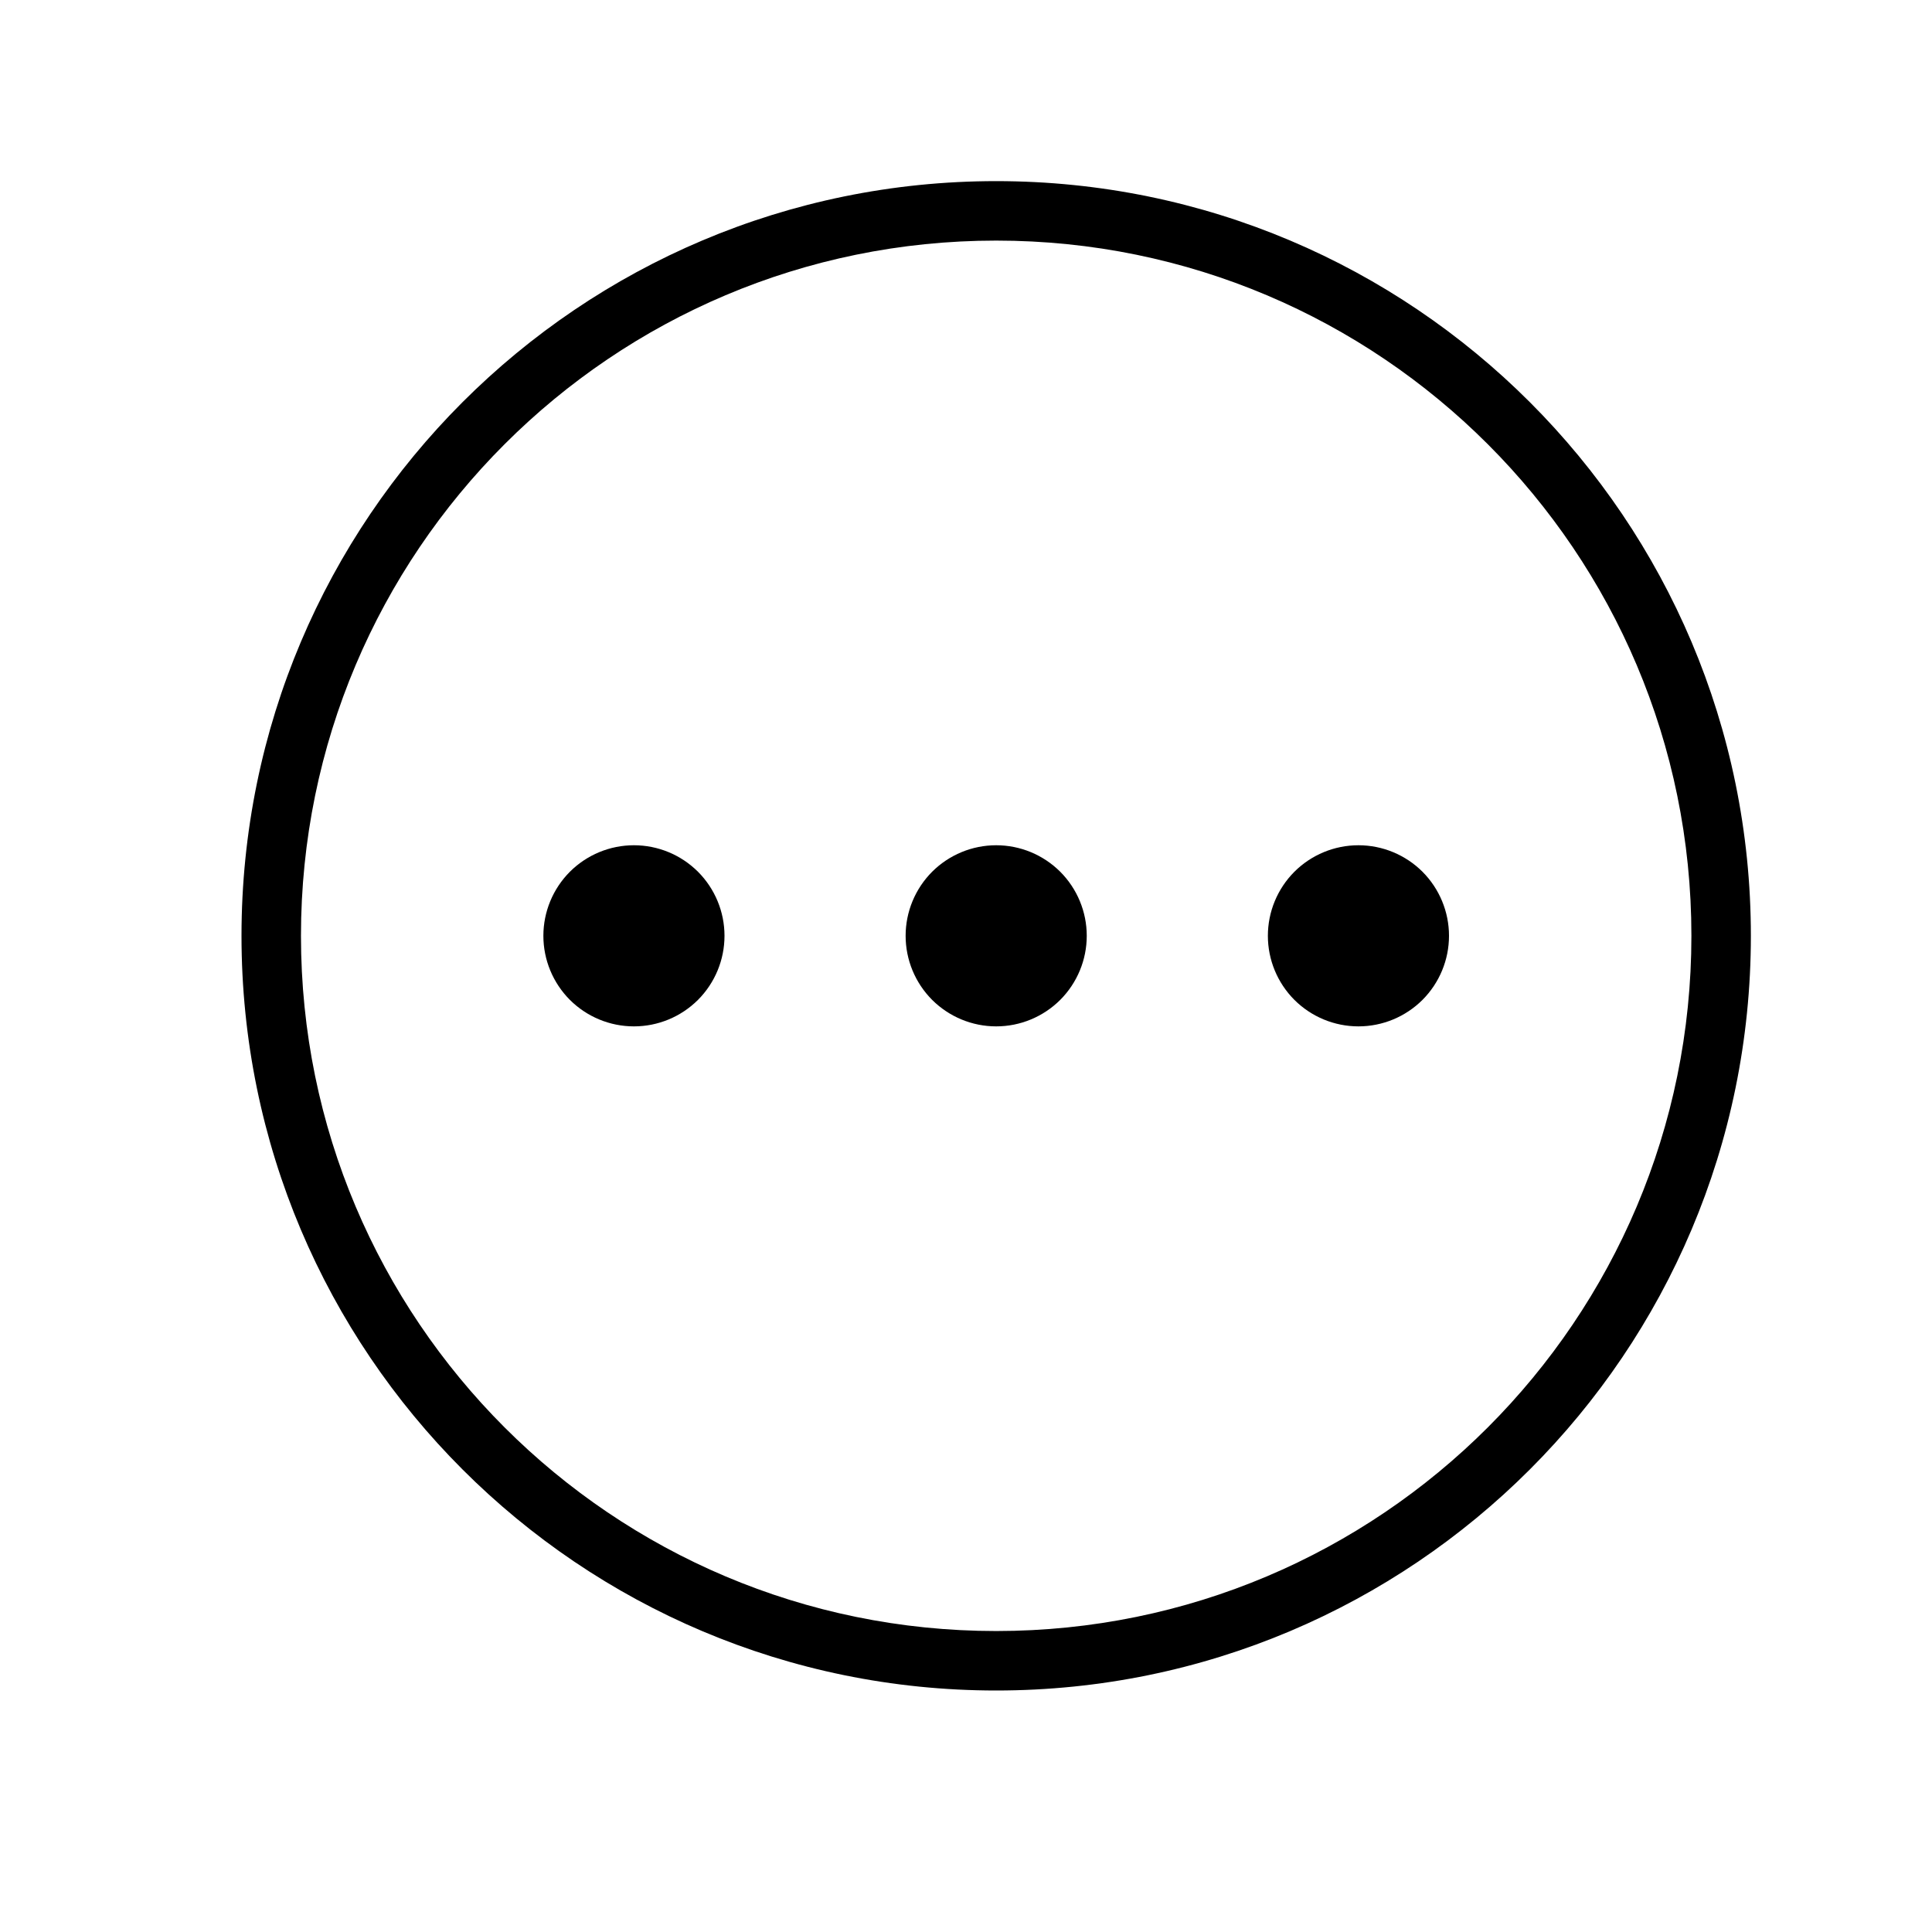
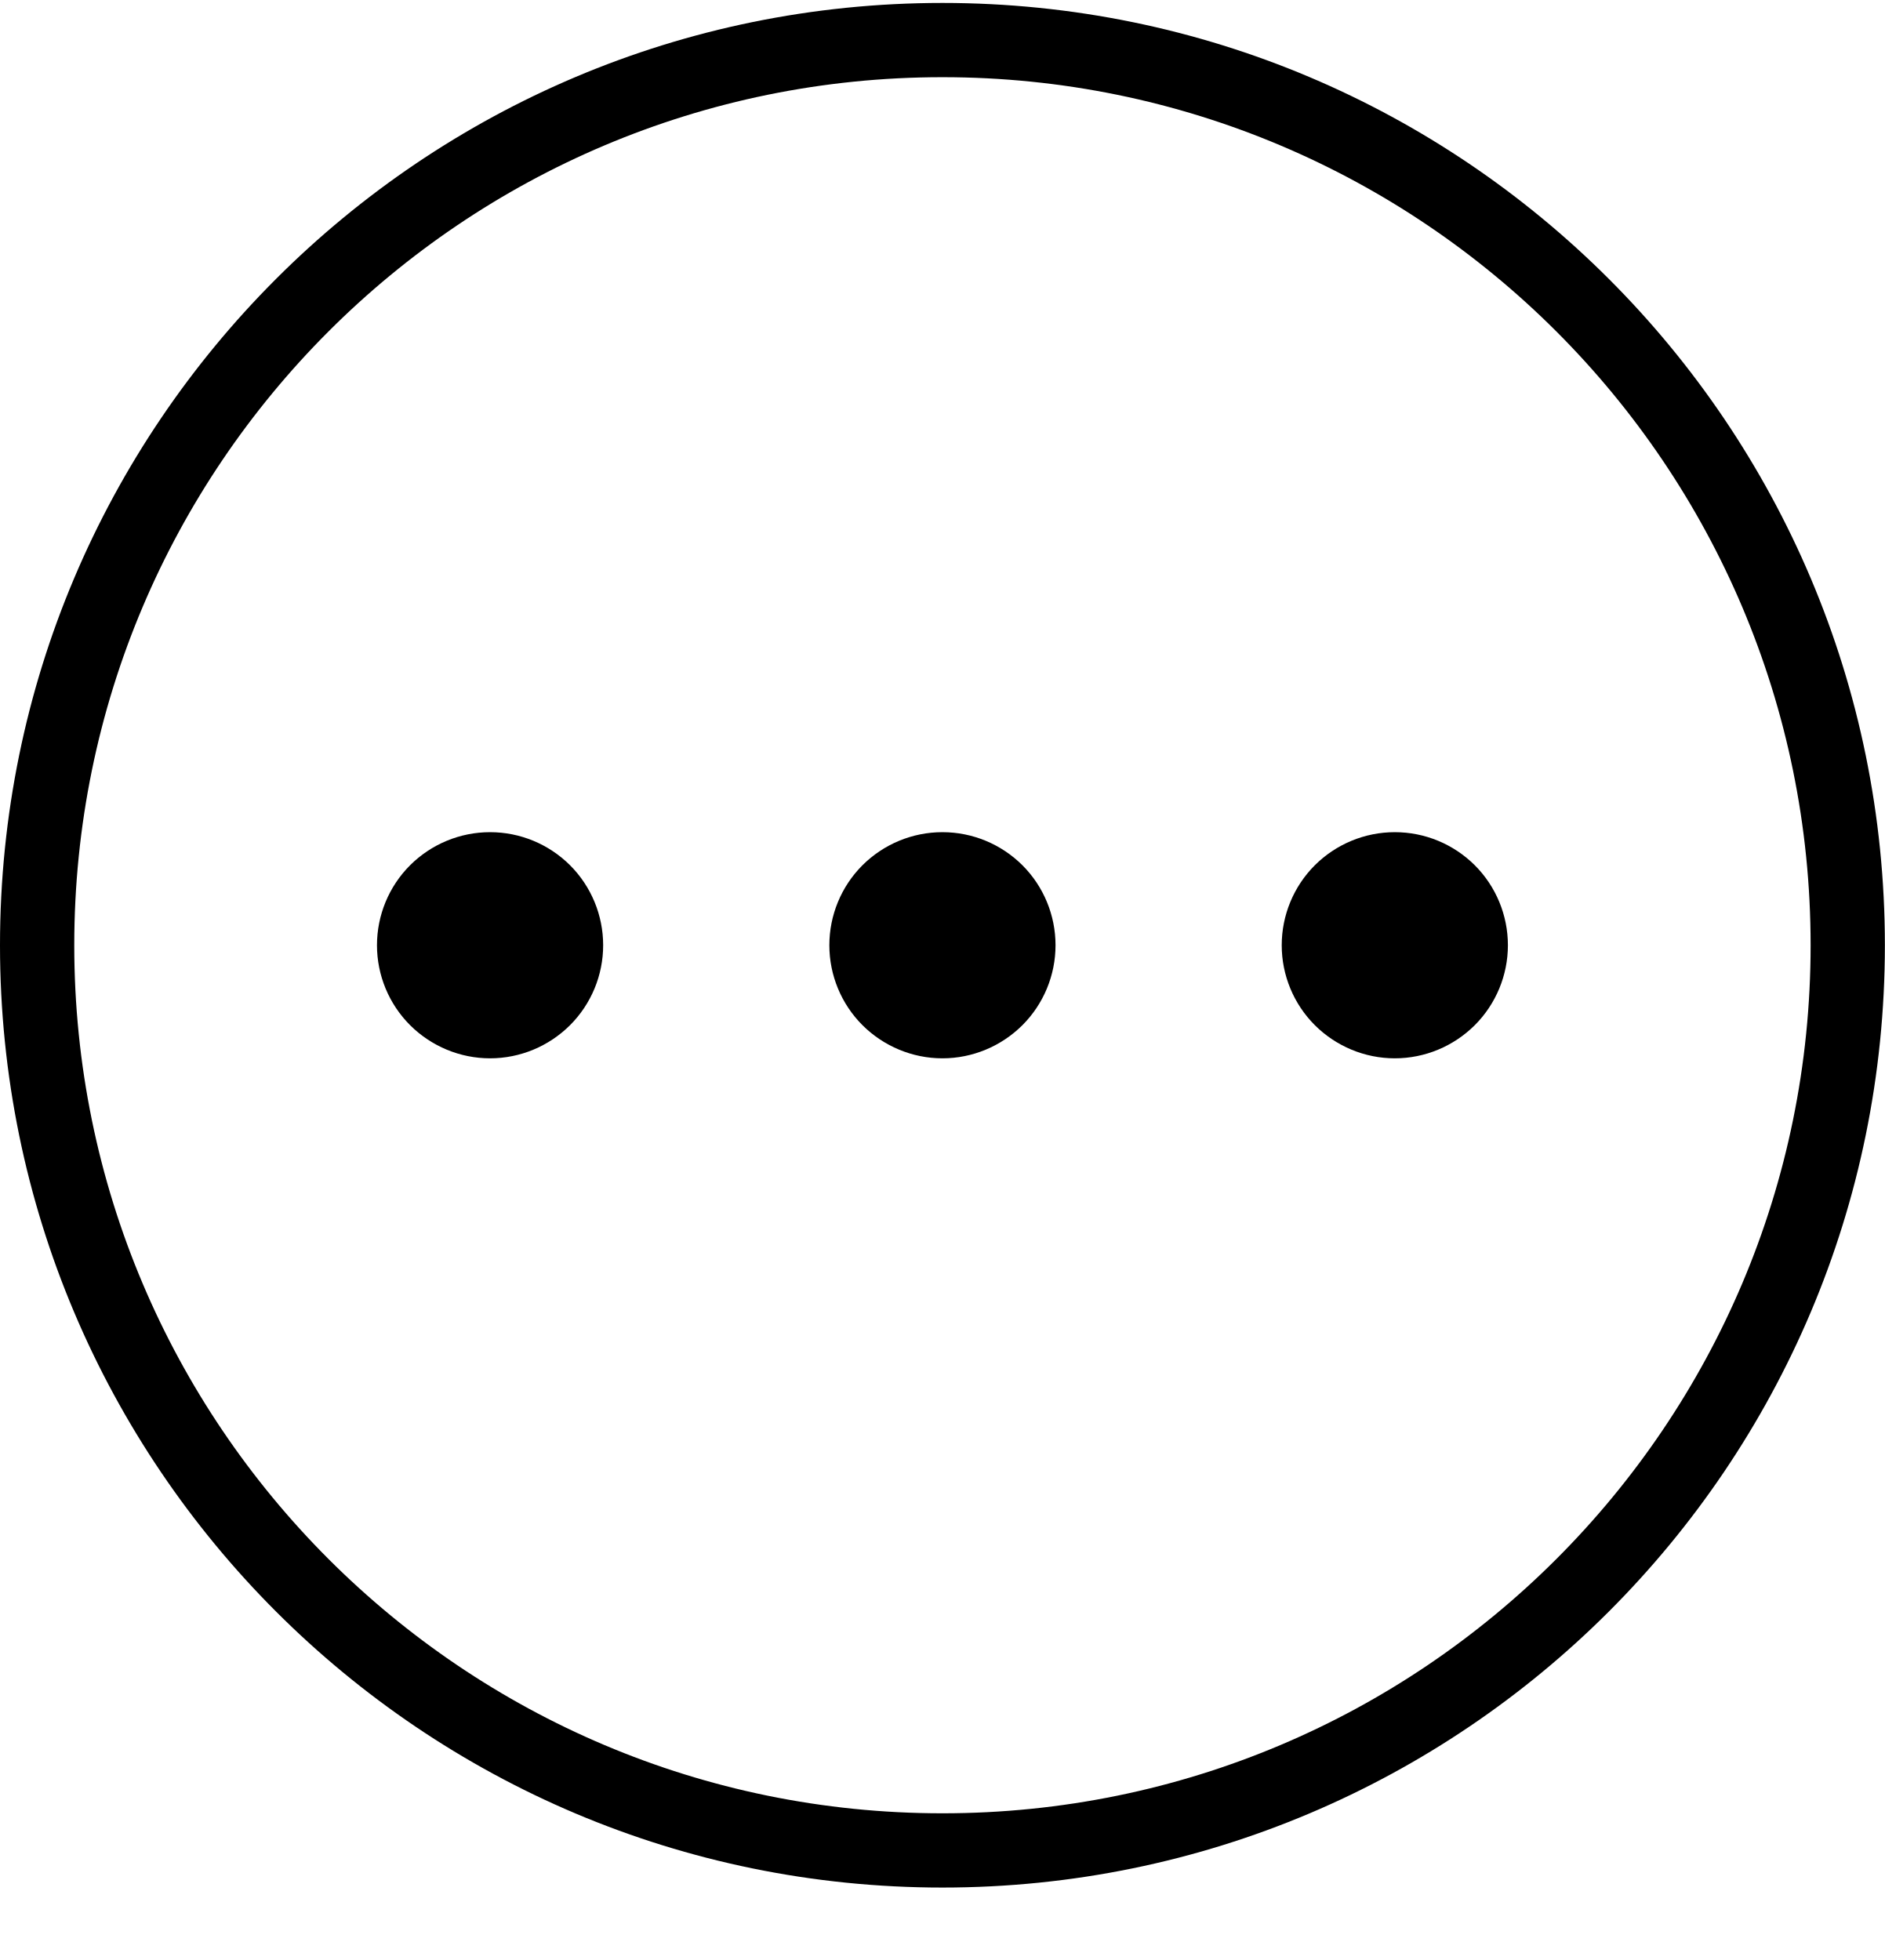
- <svg xmlns="http://www.w3.org/2000/svg" viewBox="0 0 32 32" fill="currentColor">
-   <path fill-rule="evenodd" clip-rule="evenodd" d="M4.985 15.5C4.985 9.14 10.14 3.985 16.5 3.985C22.86 3.985 28.015 9.14 28.015 15.5C28.015 21.86 22.86 27.015 16.5 27.015C10.14 27.015 4.985 21.86 4.985 15.5ZM16.5 3C9.596 3 4 8.596 4 15.5C4 22.404 9.596 28 16.5 28C23.404 28 29 22.404 29 15.5C29 8.596 23.404 3 16.5 3ZM23.561 14.439C23.842 14.721 24 15.102 24 15.5C24 15.898 23.842 16.279 23.561 16.561C23.279 16.842 22.898 17 22.5 17C22.102 17 21.721 16.842 21.439 16.561C21.158 16.279 21 15.898 21 15.5C21 15.102 21.158 14.721 21.439 14.439C21.721 14.158 22.102 14 22.5 14C22.898 14 23.279 14.158 23.561 14.439ZM11.561 14.439C11.842 14.721 12 15.102 12 15.5C12 15.898 11.842 16.279 11.561 16.561C11.279 16.842 10.898 17 10.5 17C10.102 17 9.721 16.842 9.439 16.561C9.158 16.279 9 15.898 9 15.5C9 15.102 9.158 14.721 9.439 14.439C9.721 14.158 10.102 14 10.5 14C10.898 14 11.279 14.158 11.561 14.439ZM18 15.5C18 15.102 17.842 14.721 17.561 14.439C17.279 14.158 16.898 14 16.5 14C16.102 14 15.721 14.158 15.439 14.439C15.158 14.721 15 15.102 15 15.5C15 15.898 15.158 16.279 15.439 16.561C15.721 16.842 16.102 17 16.5 17C16.898 17 17.279 16.842 17.561 16.561C17.842 16.279 18 15.898 18 15.5Z" fill="currentColor" />
+ <svg xmlns="http://www.w3.org/2000/svg" viewBox="0 0 25 26" fill="currentColor">
+   <path fill-rule="evenodd" clip-rule="evenodd" d="M0.985 12.539C0.985 6.179 6.14 1.024 12.5 1.024C18.86 1.024 24.015 6.179 24.015 12.539C24.015 18.898 18.86 24.054 12.5 24.054C6.14 24.054 0.985 18.898 0.985 12.539ZM12.5 0.039C5.596 0.039 0 5.635 0 12.539C0 19.442 5.596 25.039 12.5 25.039C19.404 25.039 25 19.442 25 12.539C25 5.635 19.404 0.039 12.5 0.039ZM19.561 11.478C19.842 11.759 20 12.141 20 12.539C20 12.936 19.842 13.318 19.561 13.599C19.279 13.88 18.898 14.039 18.5 14.039C18.102 14.039 17.721 13.88 17.439 13.599C17.158 13.318 17 12.936 17 12.539C17 12.141 17.158 11.759 17.439 11.478C17.721 11.197 18.102 11.039 18.5 11.039C18.898 11.039 19.279 11.197 19.561 11.478ZM7.561 11.478C7.842 11.759 8 12.141 8 12.539C8 12.936 7.842 13.318 7.561 13.599C7.279 13.88 6.898 14.039 6.5 14.039C6.102 14.039 5.721 13.88 5.439 13.599C5.158 13.318 5 12.936 5 12.539C5 12.141 5.158 11.759 5.439 11.478C5.721 11.197 6.102 11.039 6.5 11.039C6.898 11.039 7.279 11.197 7.561 11.478ZM14 12.539C14 12.141 13.842 11.759 13.561 11.478C13.279 11.197 12.898 11.039 12.5 11.039C12.102 11.039 11.721 11.197 11.439 11.478C11.158 11.759 11 12.141 11 12.539C11 12.936 11.158 13.318 11.439 13.599C11.721 13.88 12.102 14.039 12.5 14.039C12.898 14.039 13.279 13.88 13.561 13.599C13.842 13.318 14 12.936 14 12.539Z" fill="currentColor" />
</svg>
